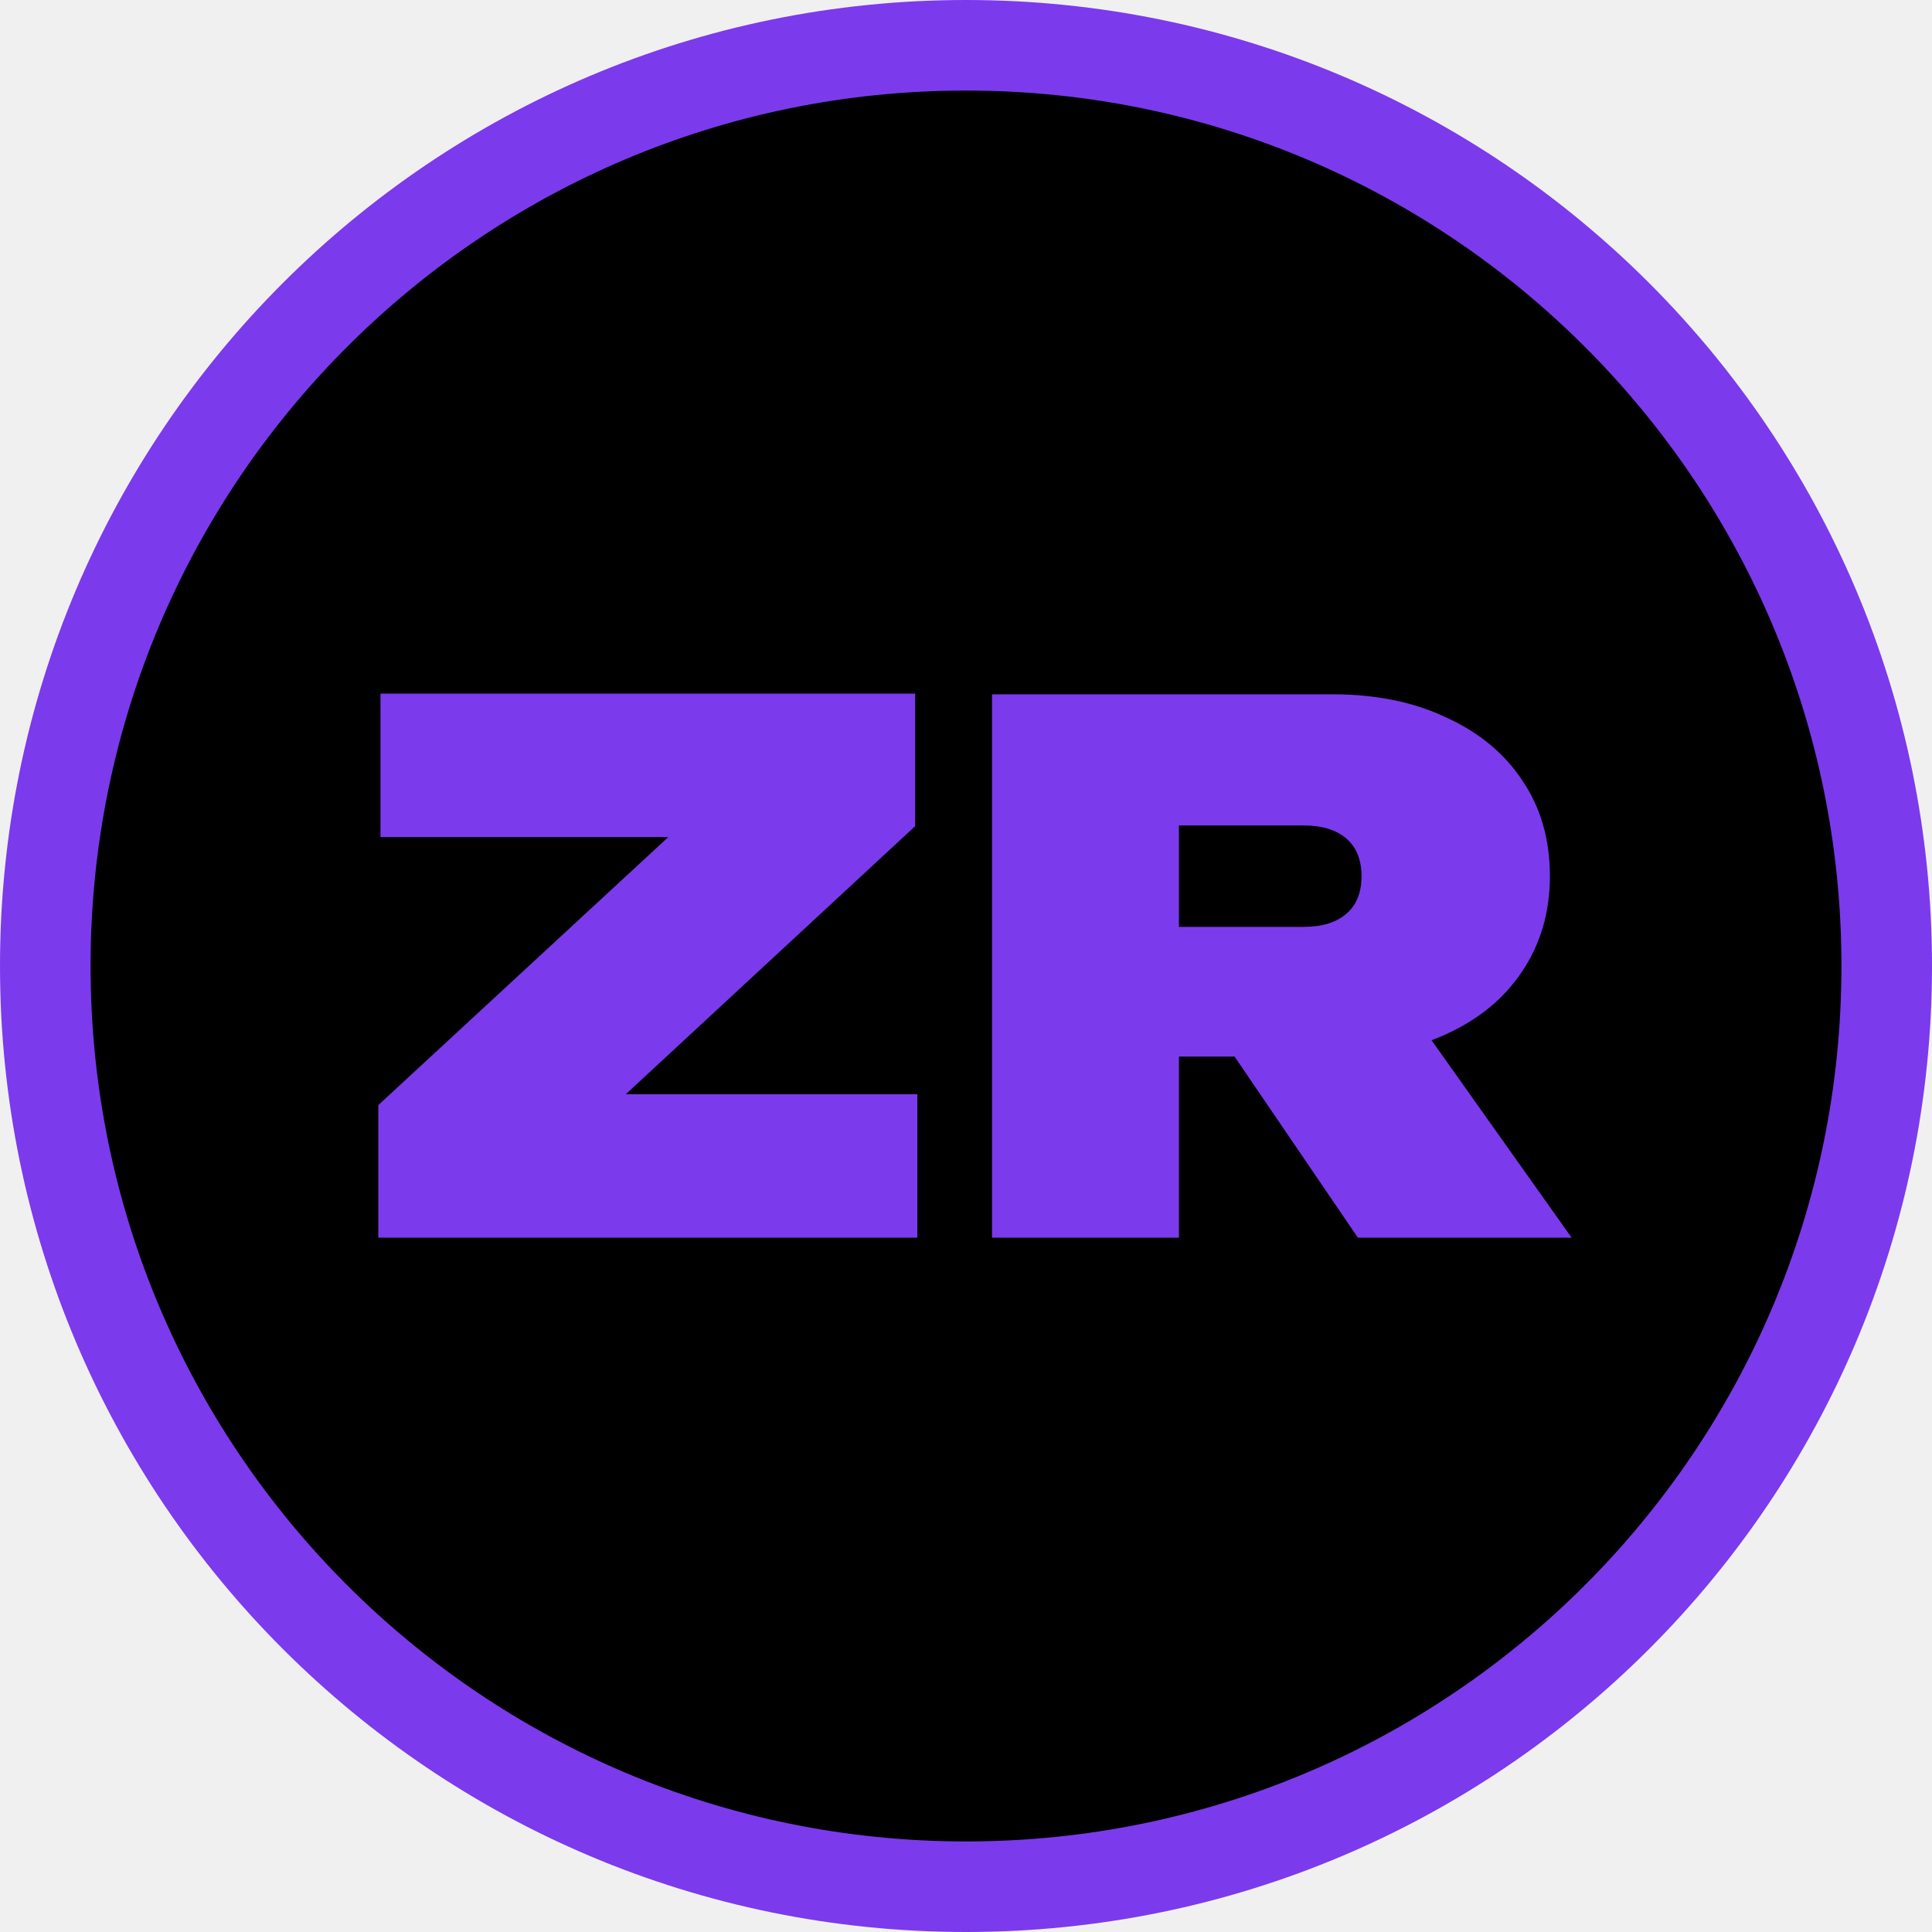
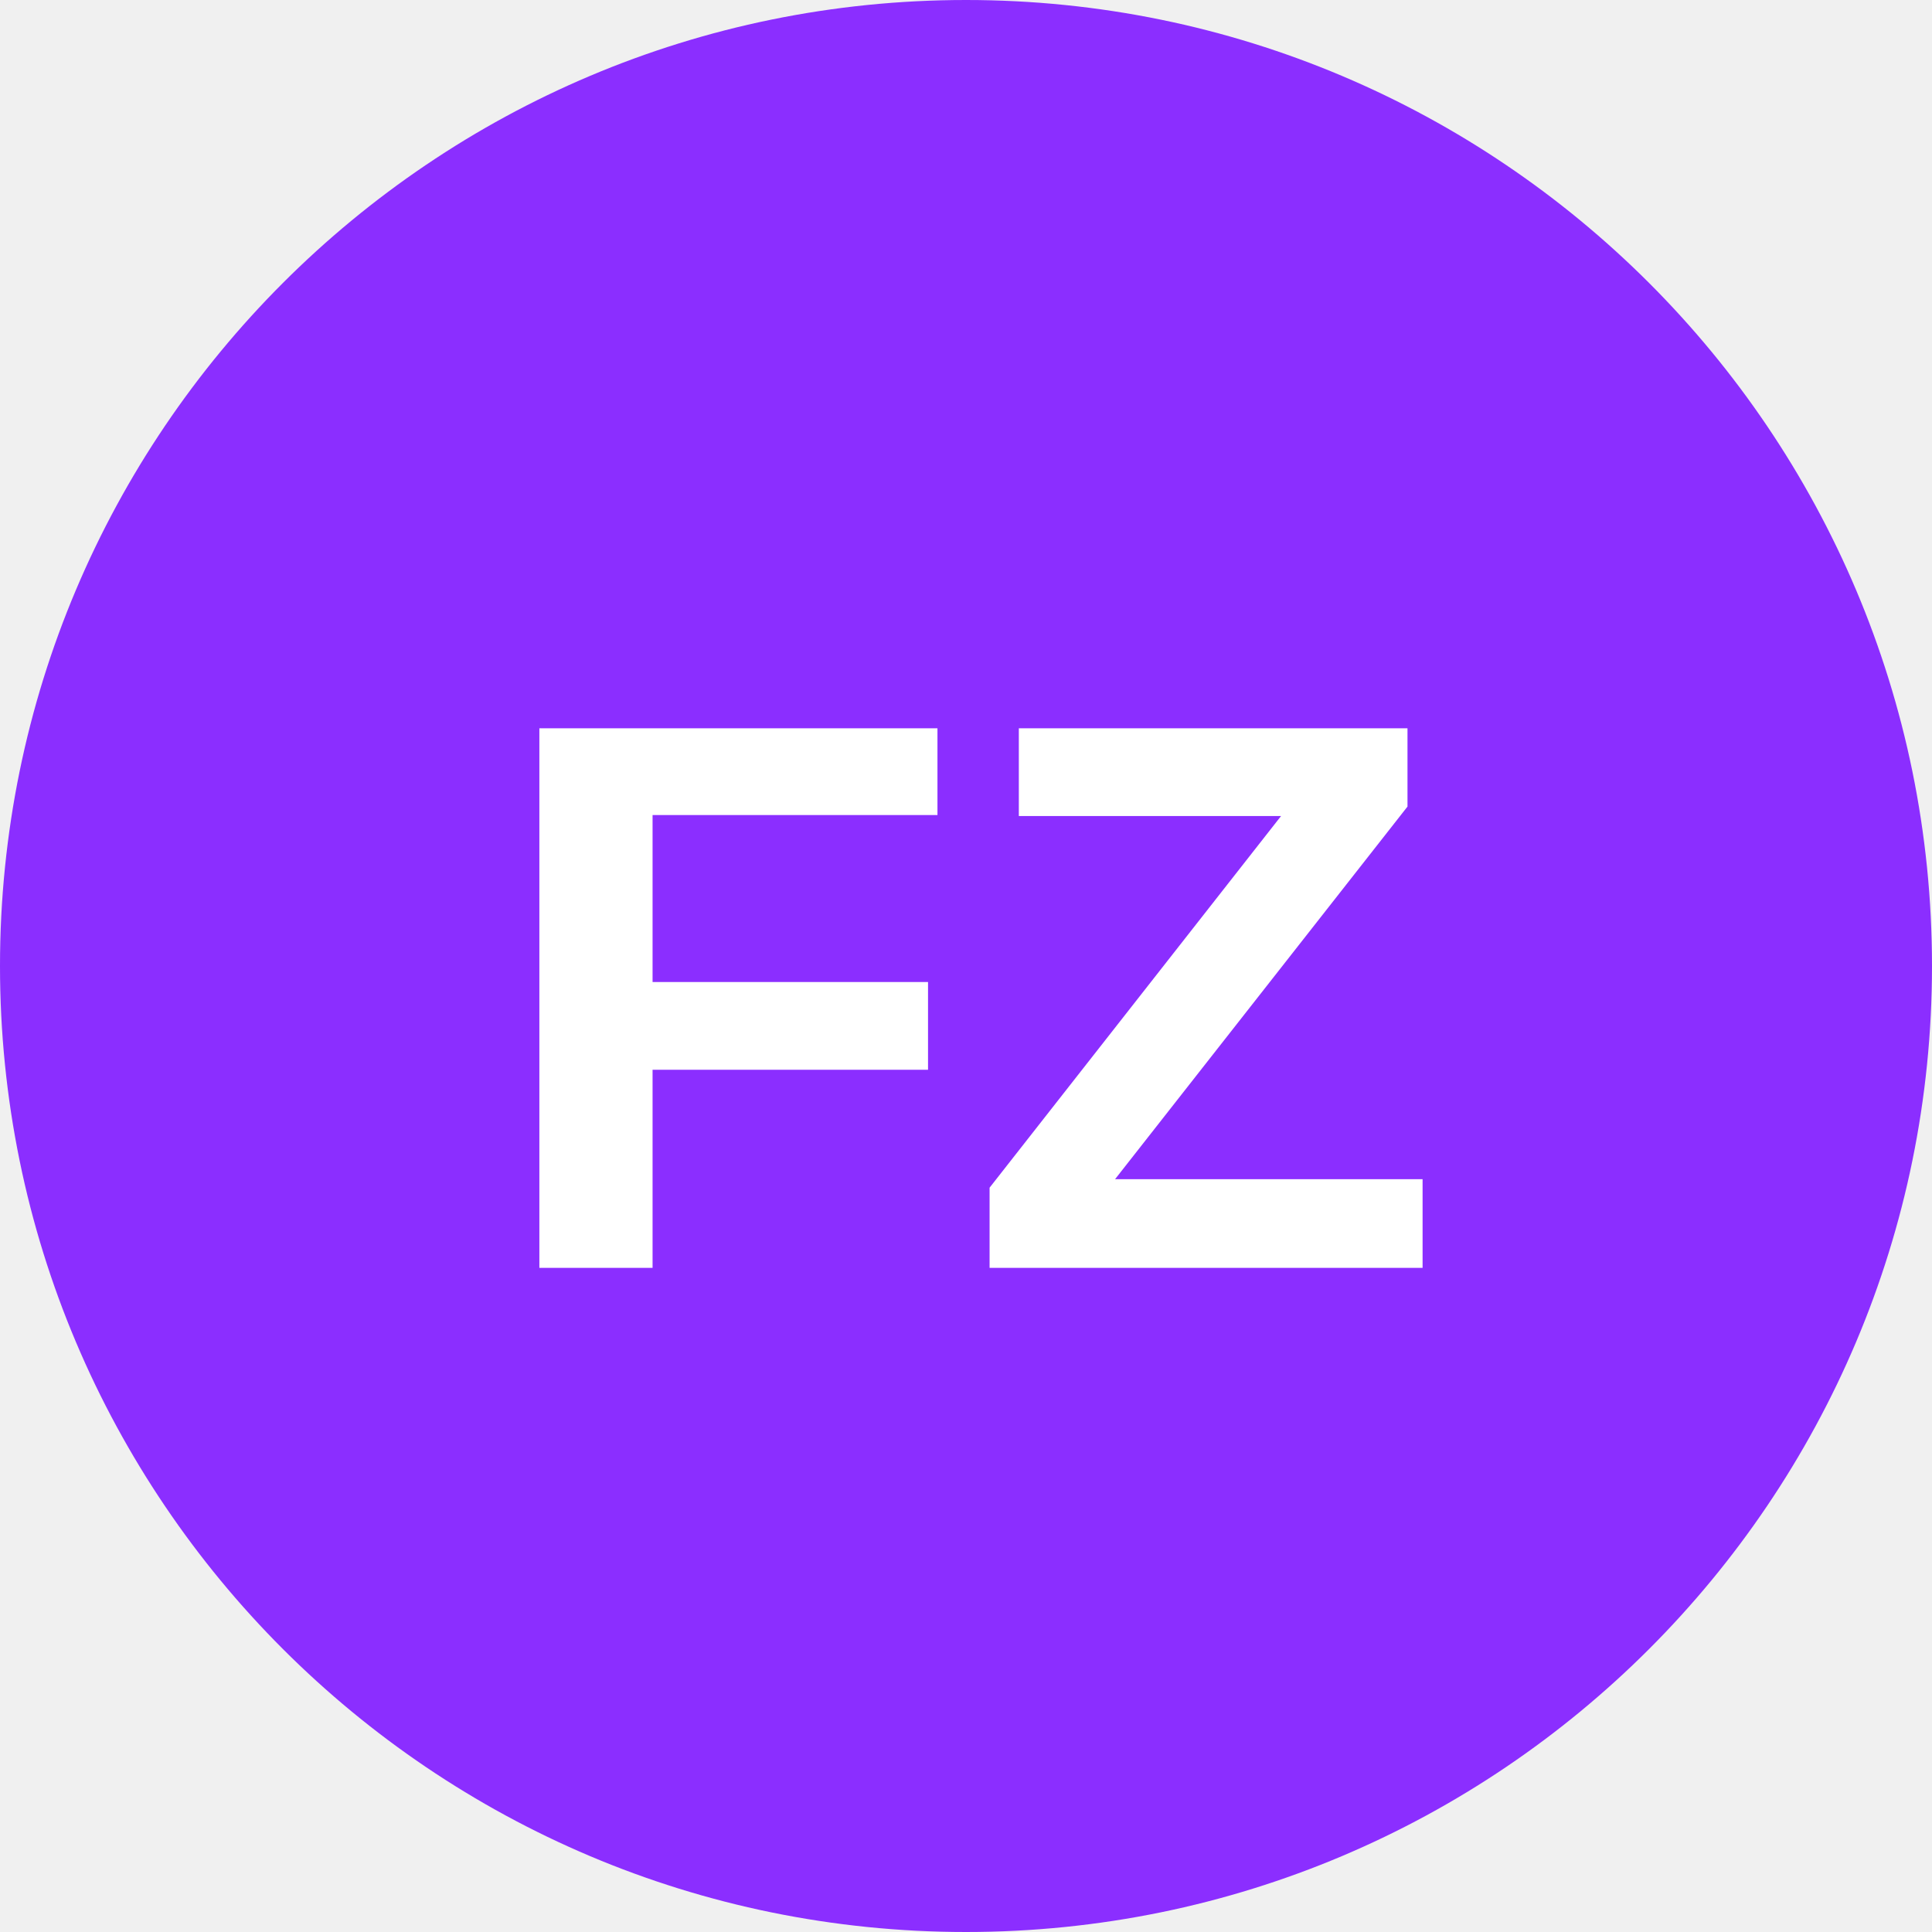
- <svg xmlns="http://www.w3.org/2000/svg" width="64" height="64" viewBox="0 0 64 64" fill="none">
-   <rect x="1.5" y="1.5" width="61" height="61" rx="30.5" fill="black" />
-   <rect x="1.5" y="1.5" width="61" height="61" rx="30.5" stroke="#7C3AED" stroke-width="3" />
-   <path d="M12.532 41V36.608L23.308 26.648L27.964 27.728H12.604V22.976H30.316V27.368L19.564 37.328L15.58 36.248H30.388V41H12.532ZM37.134 30.704H43.182C43.79 30.704 44.262 30.56 44.598 30.272C44.934 29.984 45.102 29.568 45.102 29.024C45.102 28.48 44.934 28.064 44.598 27.776C44.262 27.488 43.79 27.344 43.182 27.344H36.27L39.054 24.56V41H32.862V23H44.142C45.582 23 46.838 23.256 47.91 23.768C48.998 24.264 49.838 24.96 50.43 25.856C51.038 26.752 51.342 27.808 51.342 29.024C51.342 30.208 51.038 31.256 50.43 32.168C49.838 33.064 48.998 33.76 47.91 34.256C46.838 34.752 45.582 35 44.142 35H37.134V30.704ZM39.246 32.576H46.086L52.062 41H44.982L39.246 32.576Z" fill="#7C3AED" />
+ <svg xmlns="http://www.w3.org/2000/svg" viewBox="0 0 32 32">
+   <circle cx="16" cy="16" r="16" fill="#8B2EFF" />
+   <text x="16" y="21" font-family="Arial, sans-serif" font-size="13" font-weight="bold" fill="white" text-anchor="middle">FZ</text>
</svg>
